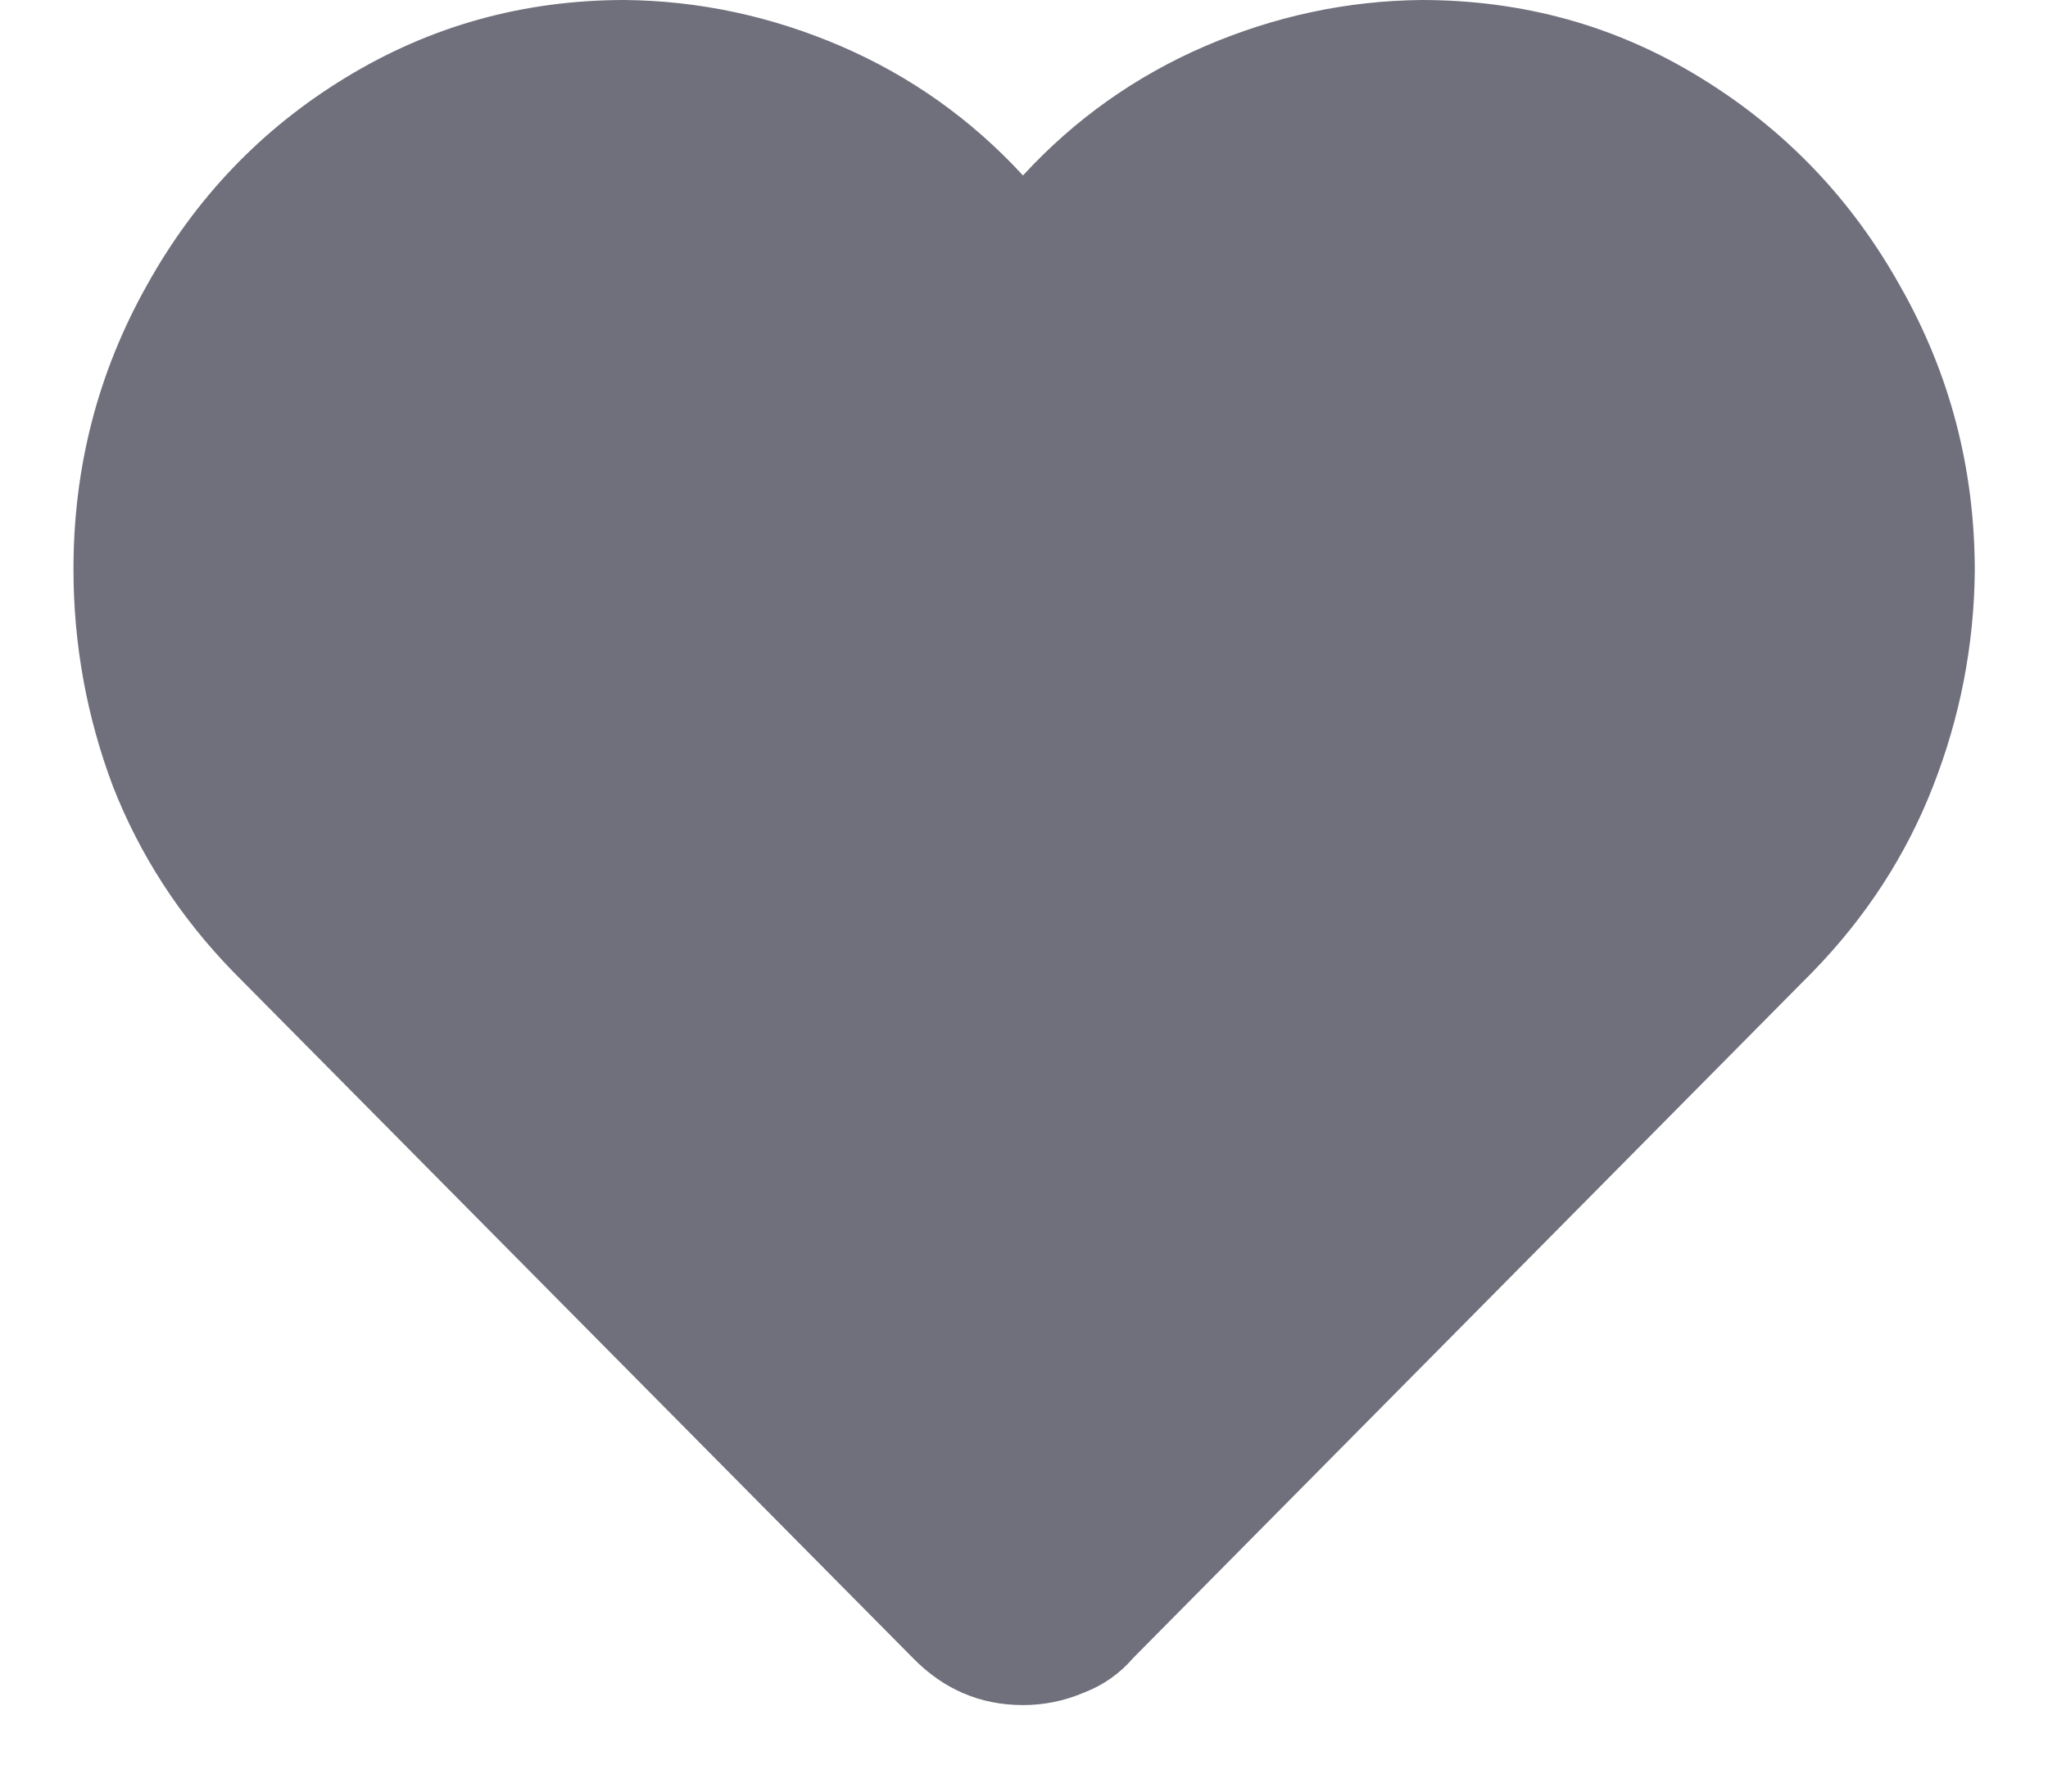
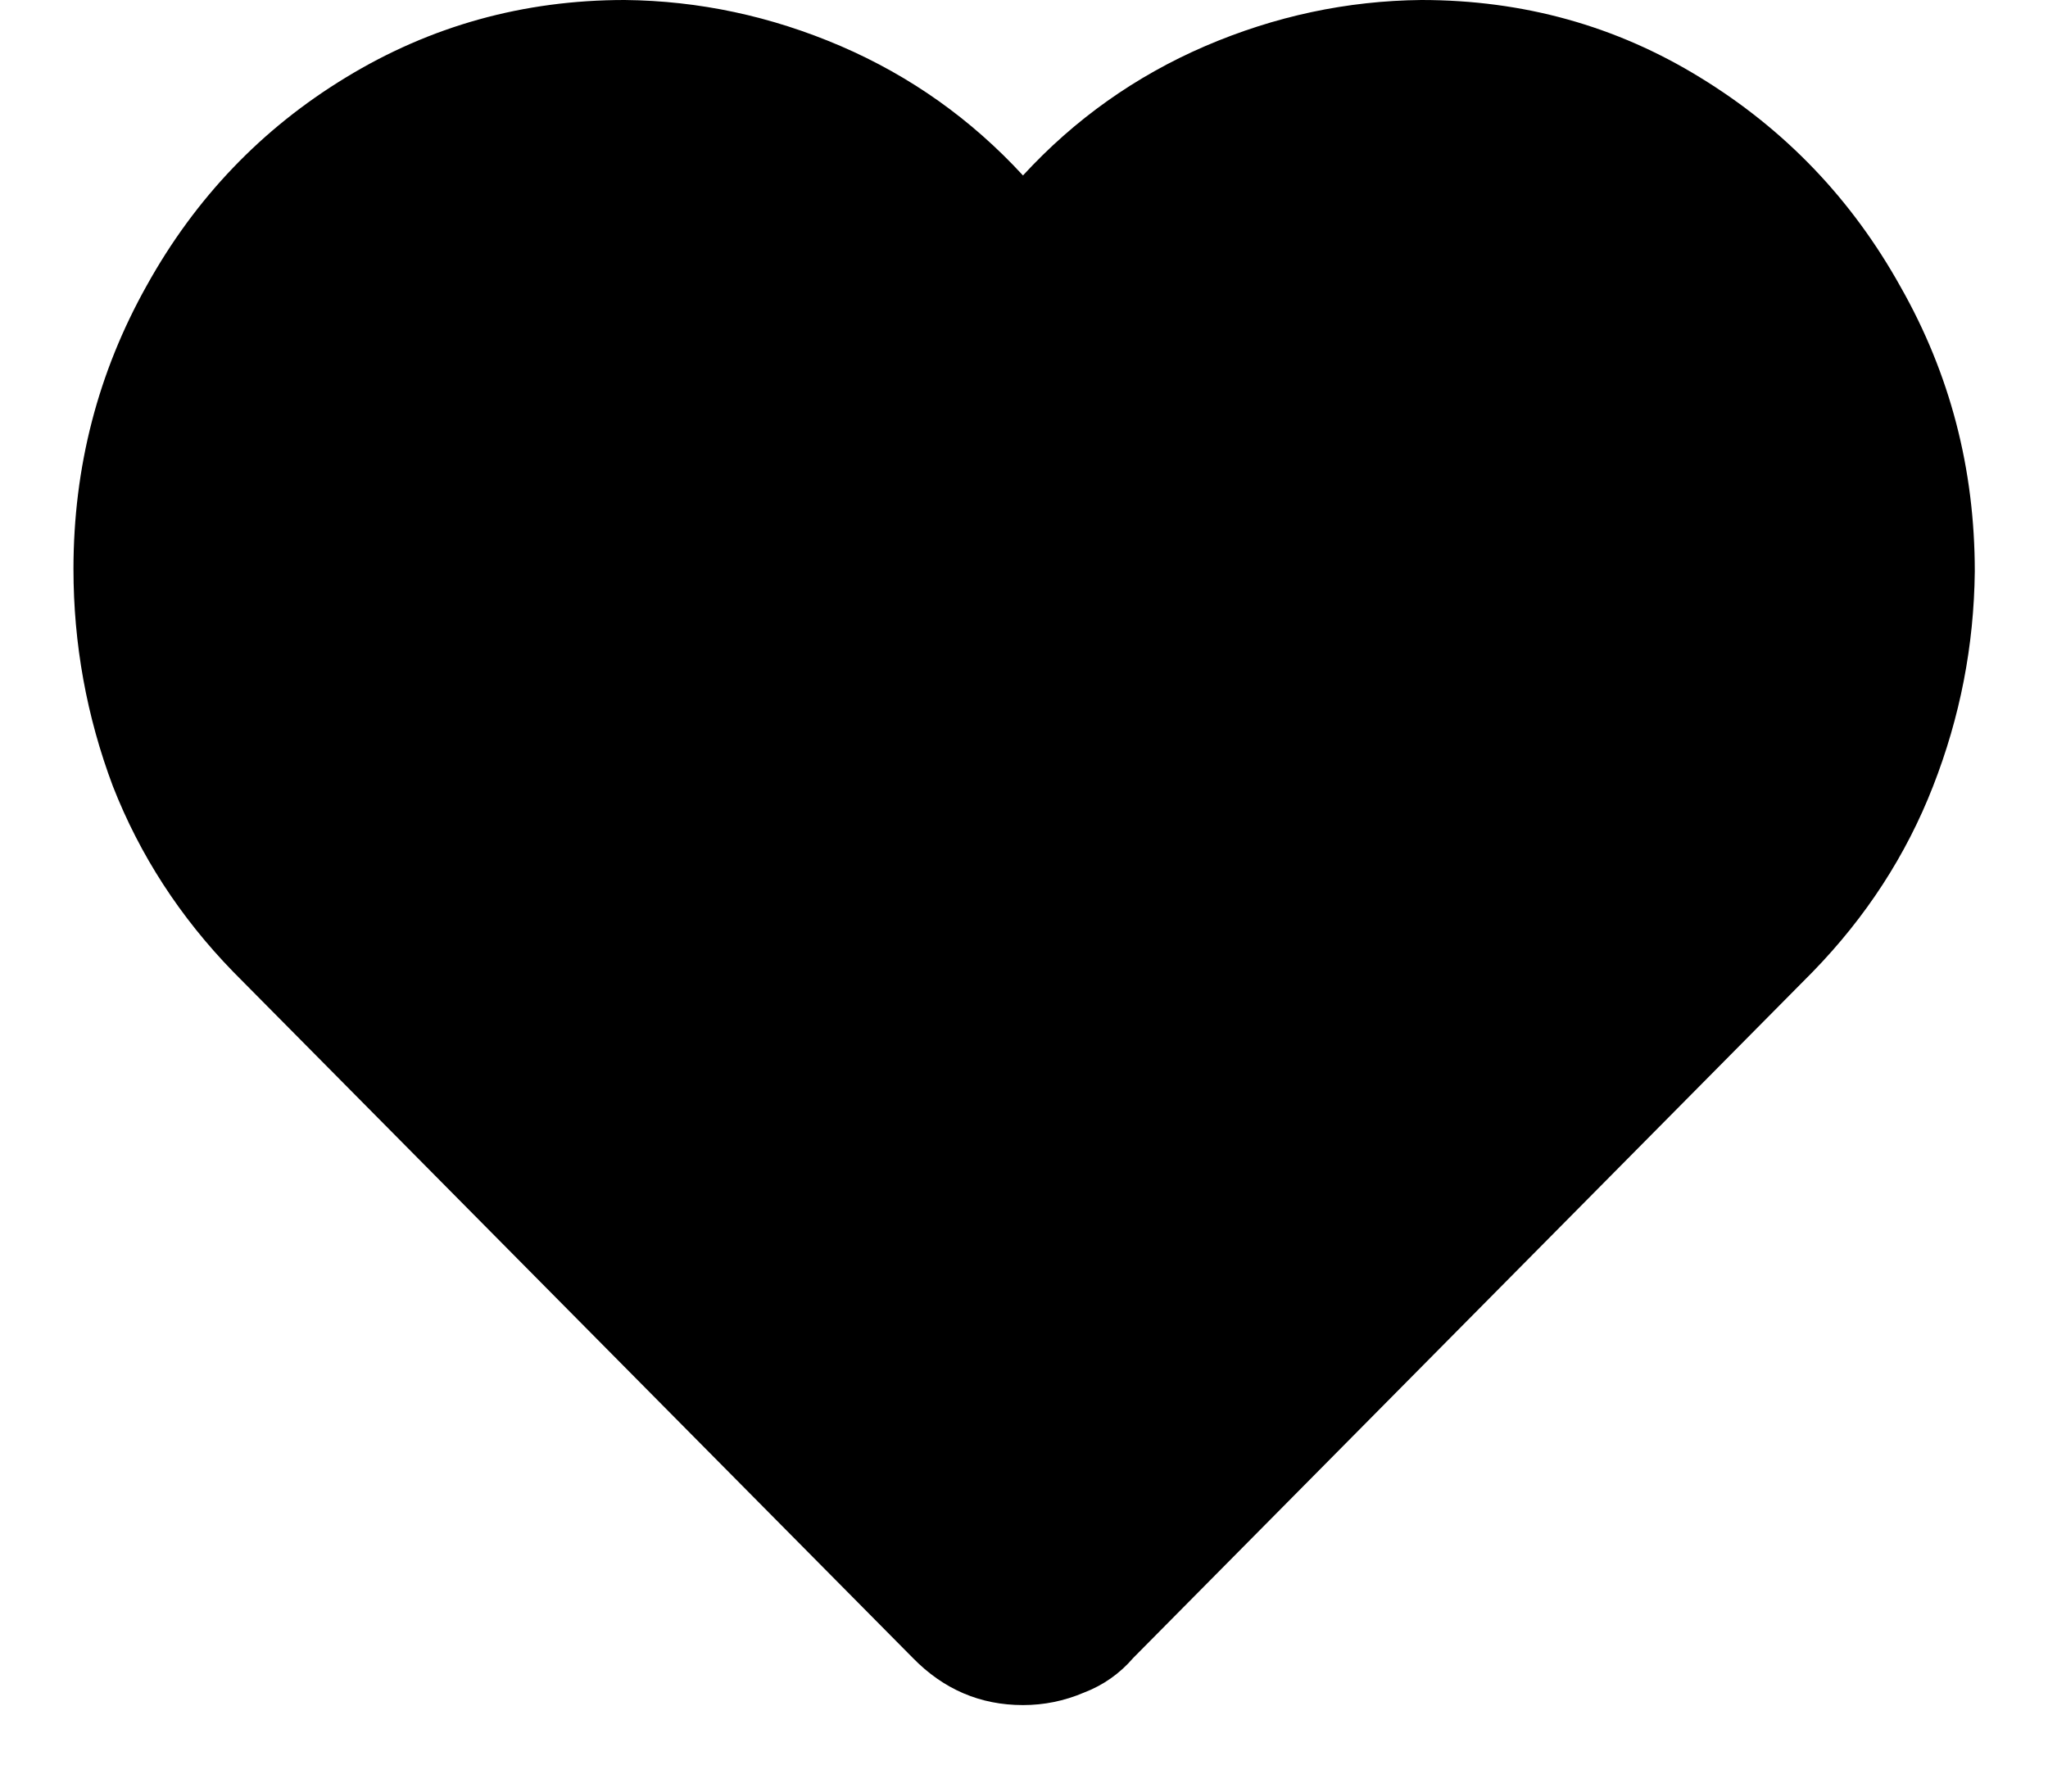
<svg xmlns="http://www.w3.org/2000/svg" width="16" height="14" viewBox="0 0 16 14" fill="none">
-   <path d="M7.992 13.324C7.658 13.324 7.371 13.201 7.131 12.955L1.822 7.594C1.406 7.166 1.093 6.683 0.882 6.144C0.677 5.599 0.574 5.033 0.574 4.447C0.574 3.65 0.765 2.912 1.146 2.232C1.526 1.547 2.045 1.005 2.701 0.606C3.363 0.202 4.09 0 4.881 0C5.461 0.006 6.023 0.126 6.568 0.36C7.113 0.595 7.588 0.932 7.992 1.371C8.396 0.932 8.871 0.595 9.416 0.36C9.961 0.126 10.523 0.006 11.104 0C11.9 0 12.627 0.202 13.283 0.606C13.945 1.011 14.467 1.556 14.848 2.241C15.234 2.921 15.428 3.662 15.428 4.465C15.422 5.045 15.313 5.604 15.102 6.144C14.892 6.683 14.578 7.166 14.162 7.594L8.854 12.955C8.748 13.078 8.619 13.169 8.467 13.227C8.314 13.292 8.156 13.324 7.992 13.324Z" fill="#70707D" style="fill:#70707D;fill:color(display-p3 0.439 0.439 0.49);fill-opacity:1;" />
+   <path d="M7.992 13.324C7.658 13.324 7.371 13.201 7.131 12.955L1.822 7.594C1.406 7.166 1.093 6.683 0.882 6.144C0.677 5.599 0.574 5.033 0.574 4.447C0.574 3.65 0.765 2.912 1.146 2.232C1.526 1.547 2.045 1.005 2.701 0.606C3.363 0.202 4.09 0 4.881 0C5.461 0.006 6.023 0.126 6.568 0.36C7.113 0.595 7.588 0.932 7.992 1.371C8.396 0.932 8.871 0.595 9.416 0.36C9.961 0.126 10.523 0.006 11.104 0C11.9 0 12.627 0.202 13.283 0.606C13.945 1.011 14.467 1.556 14.848 2.241C15.234 2.921 15.428 3.662 15.428 4.465C15.422 5.045 15.313 5.604 15.102 6.144C14.892 6.683 14.578 7.166 14.162 7.594L8.854 12.955C8.748 13.078 8.619 13.169 8.467 13.227C8.314 13.292 8.156 13.324 7.992 13.324Z" fill="#000" />
</svg>
